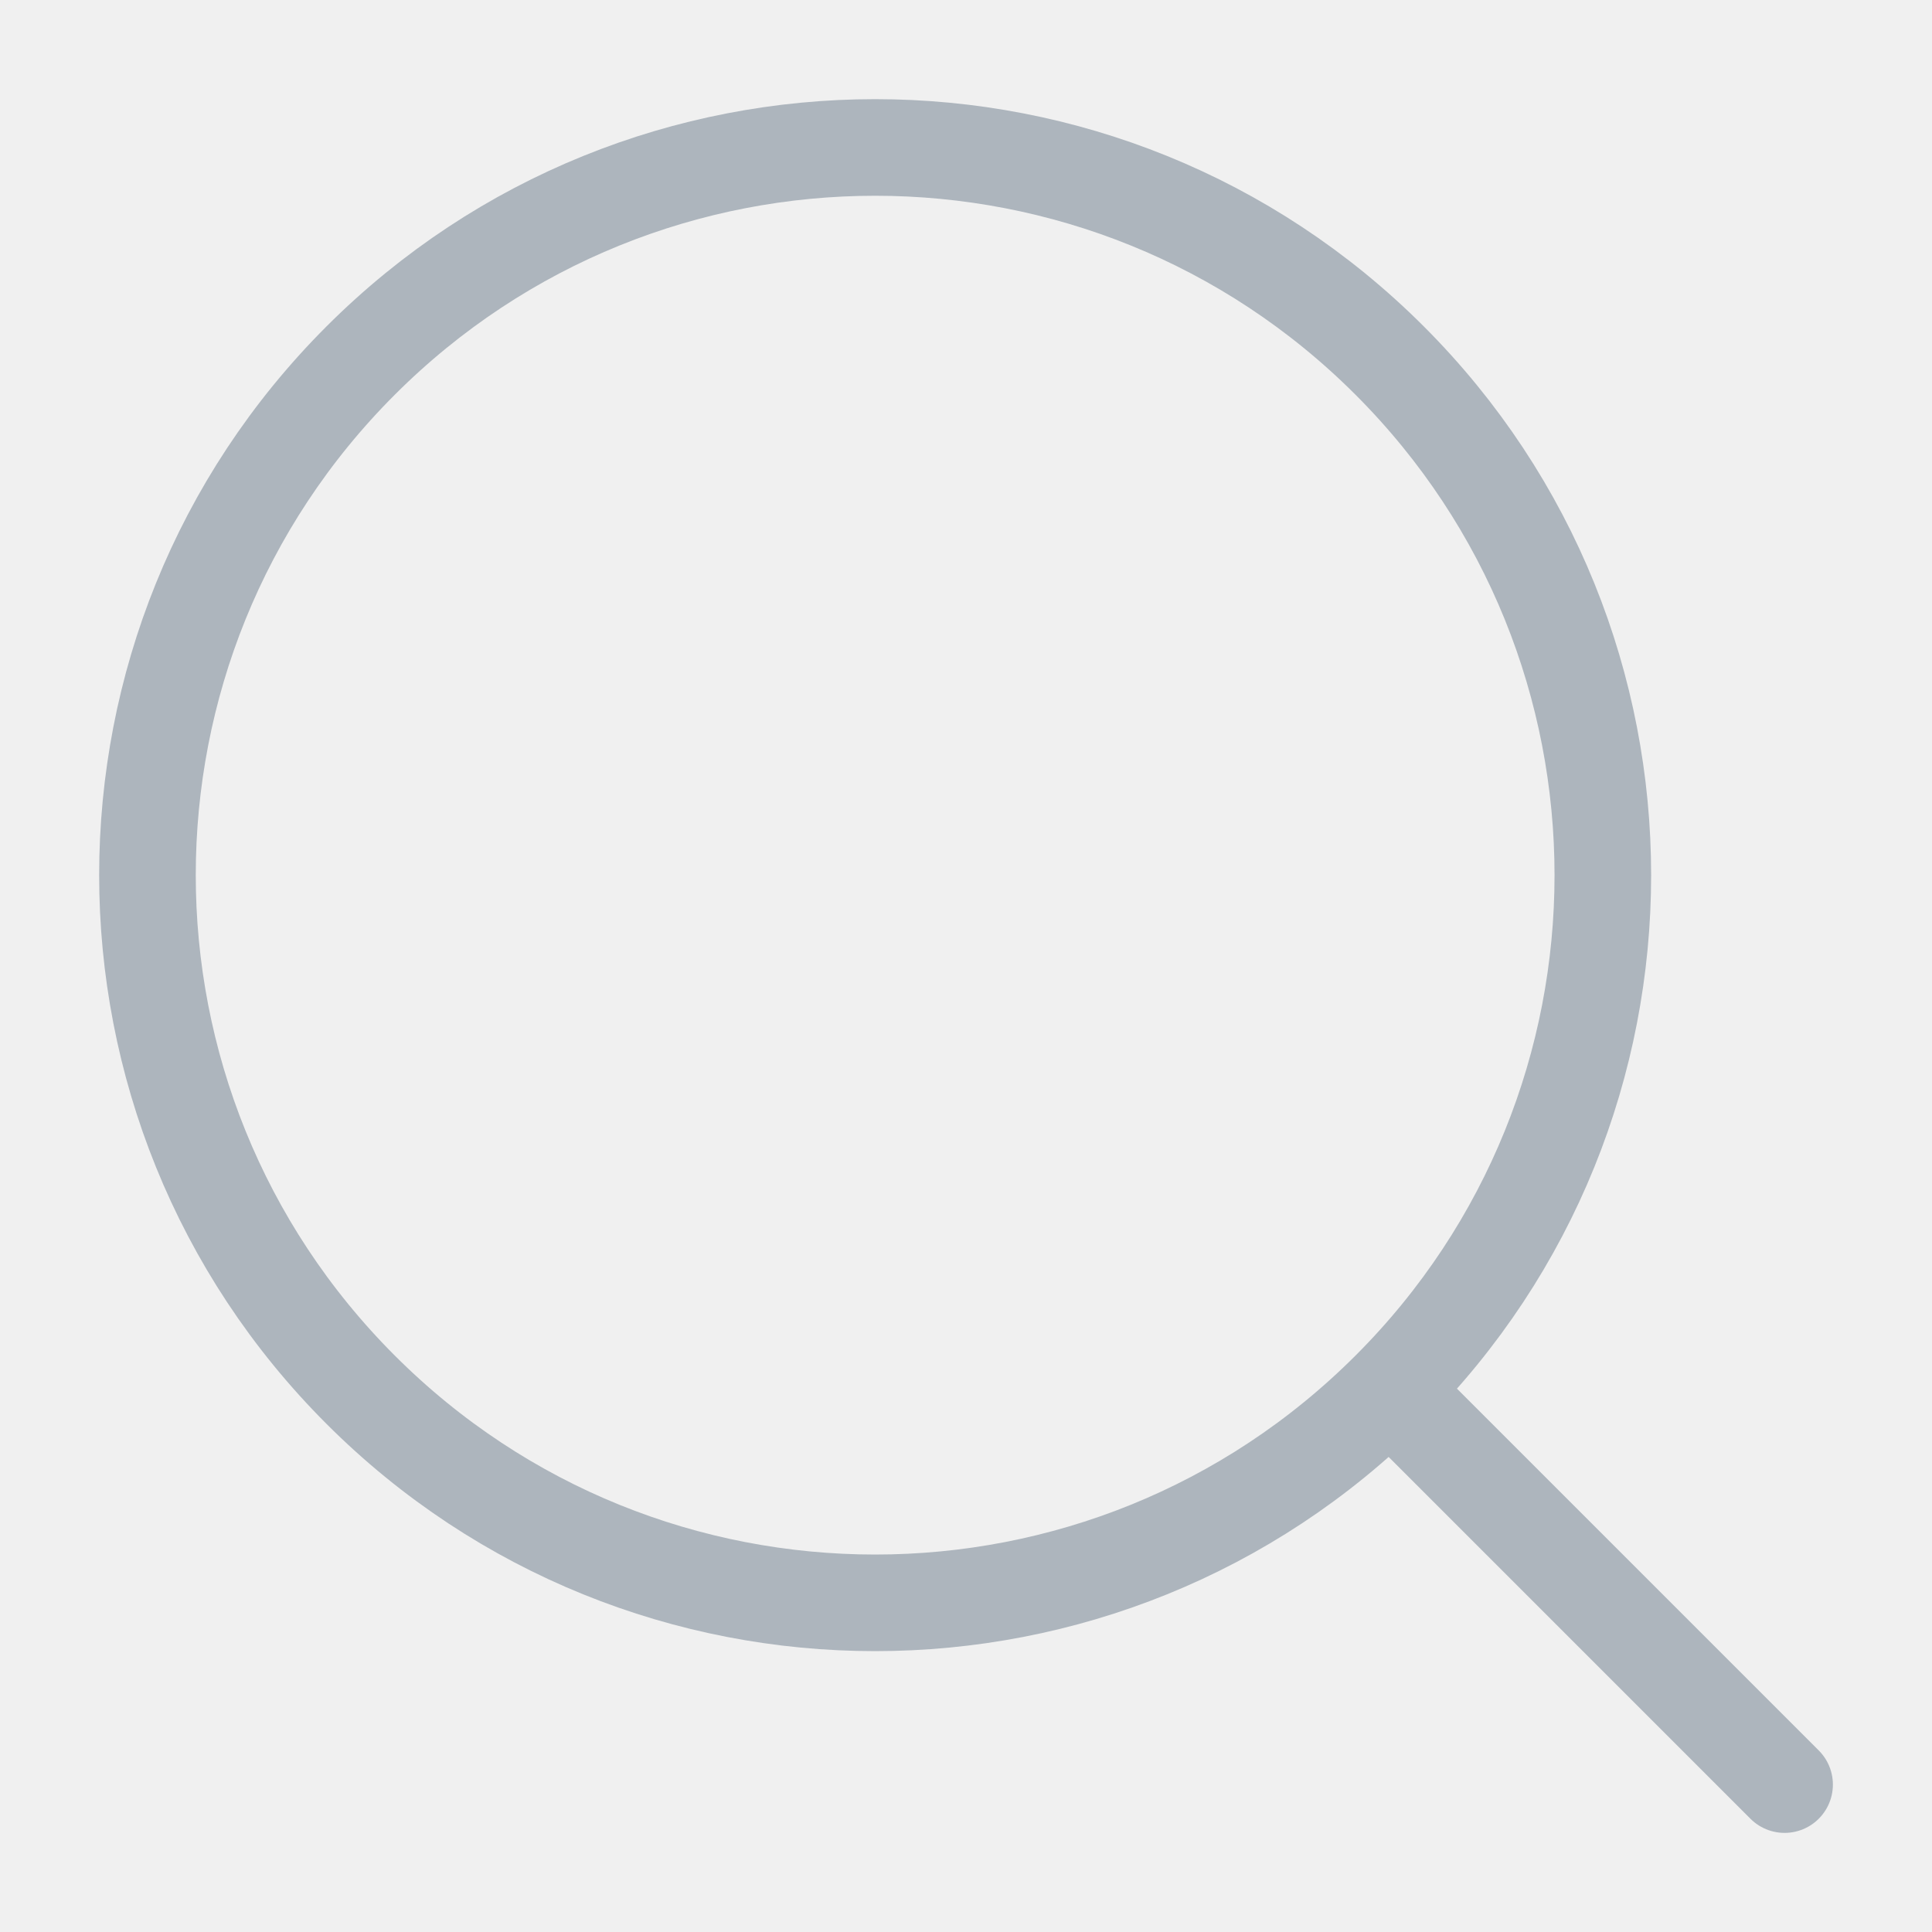
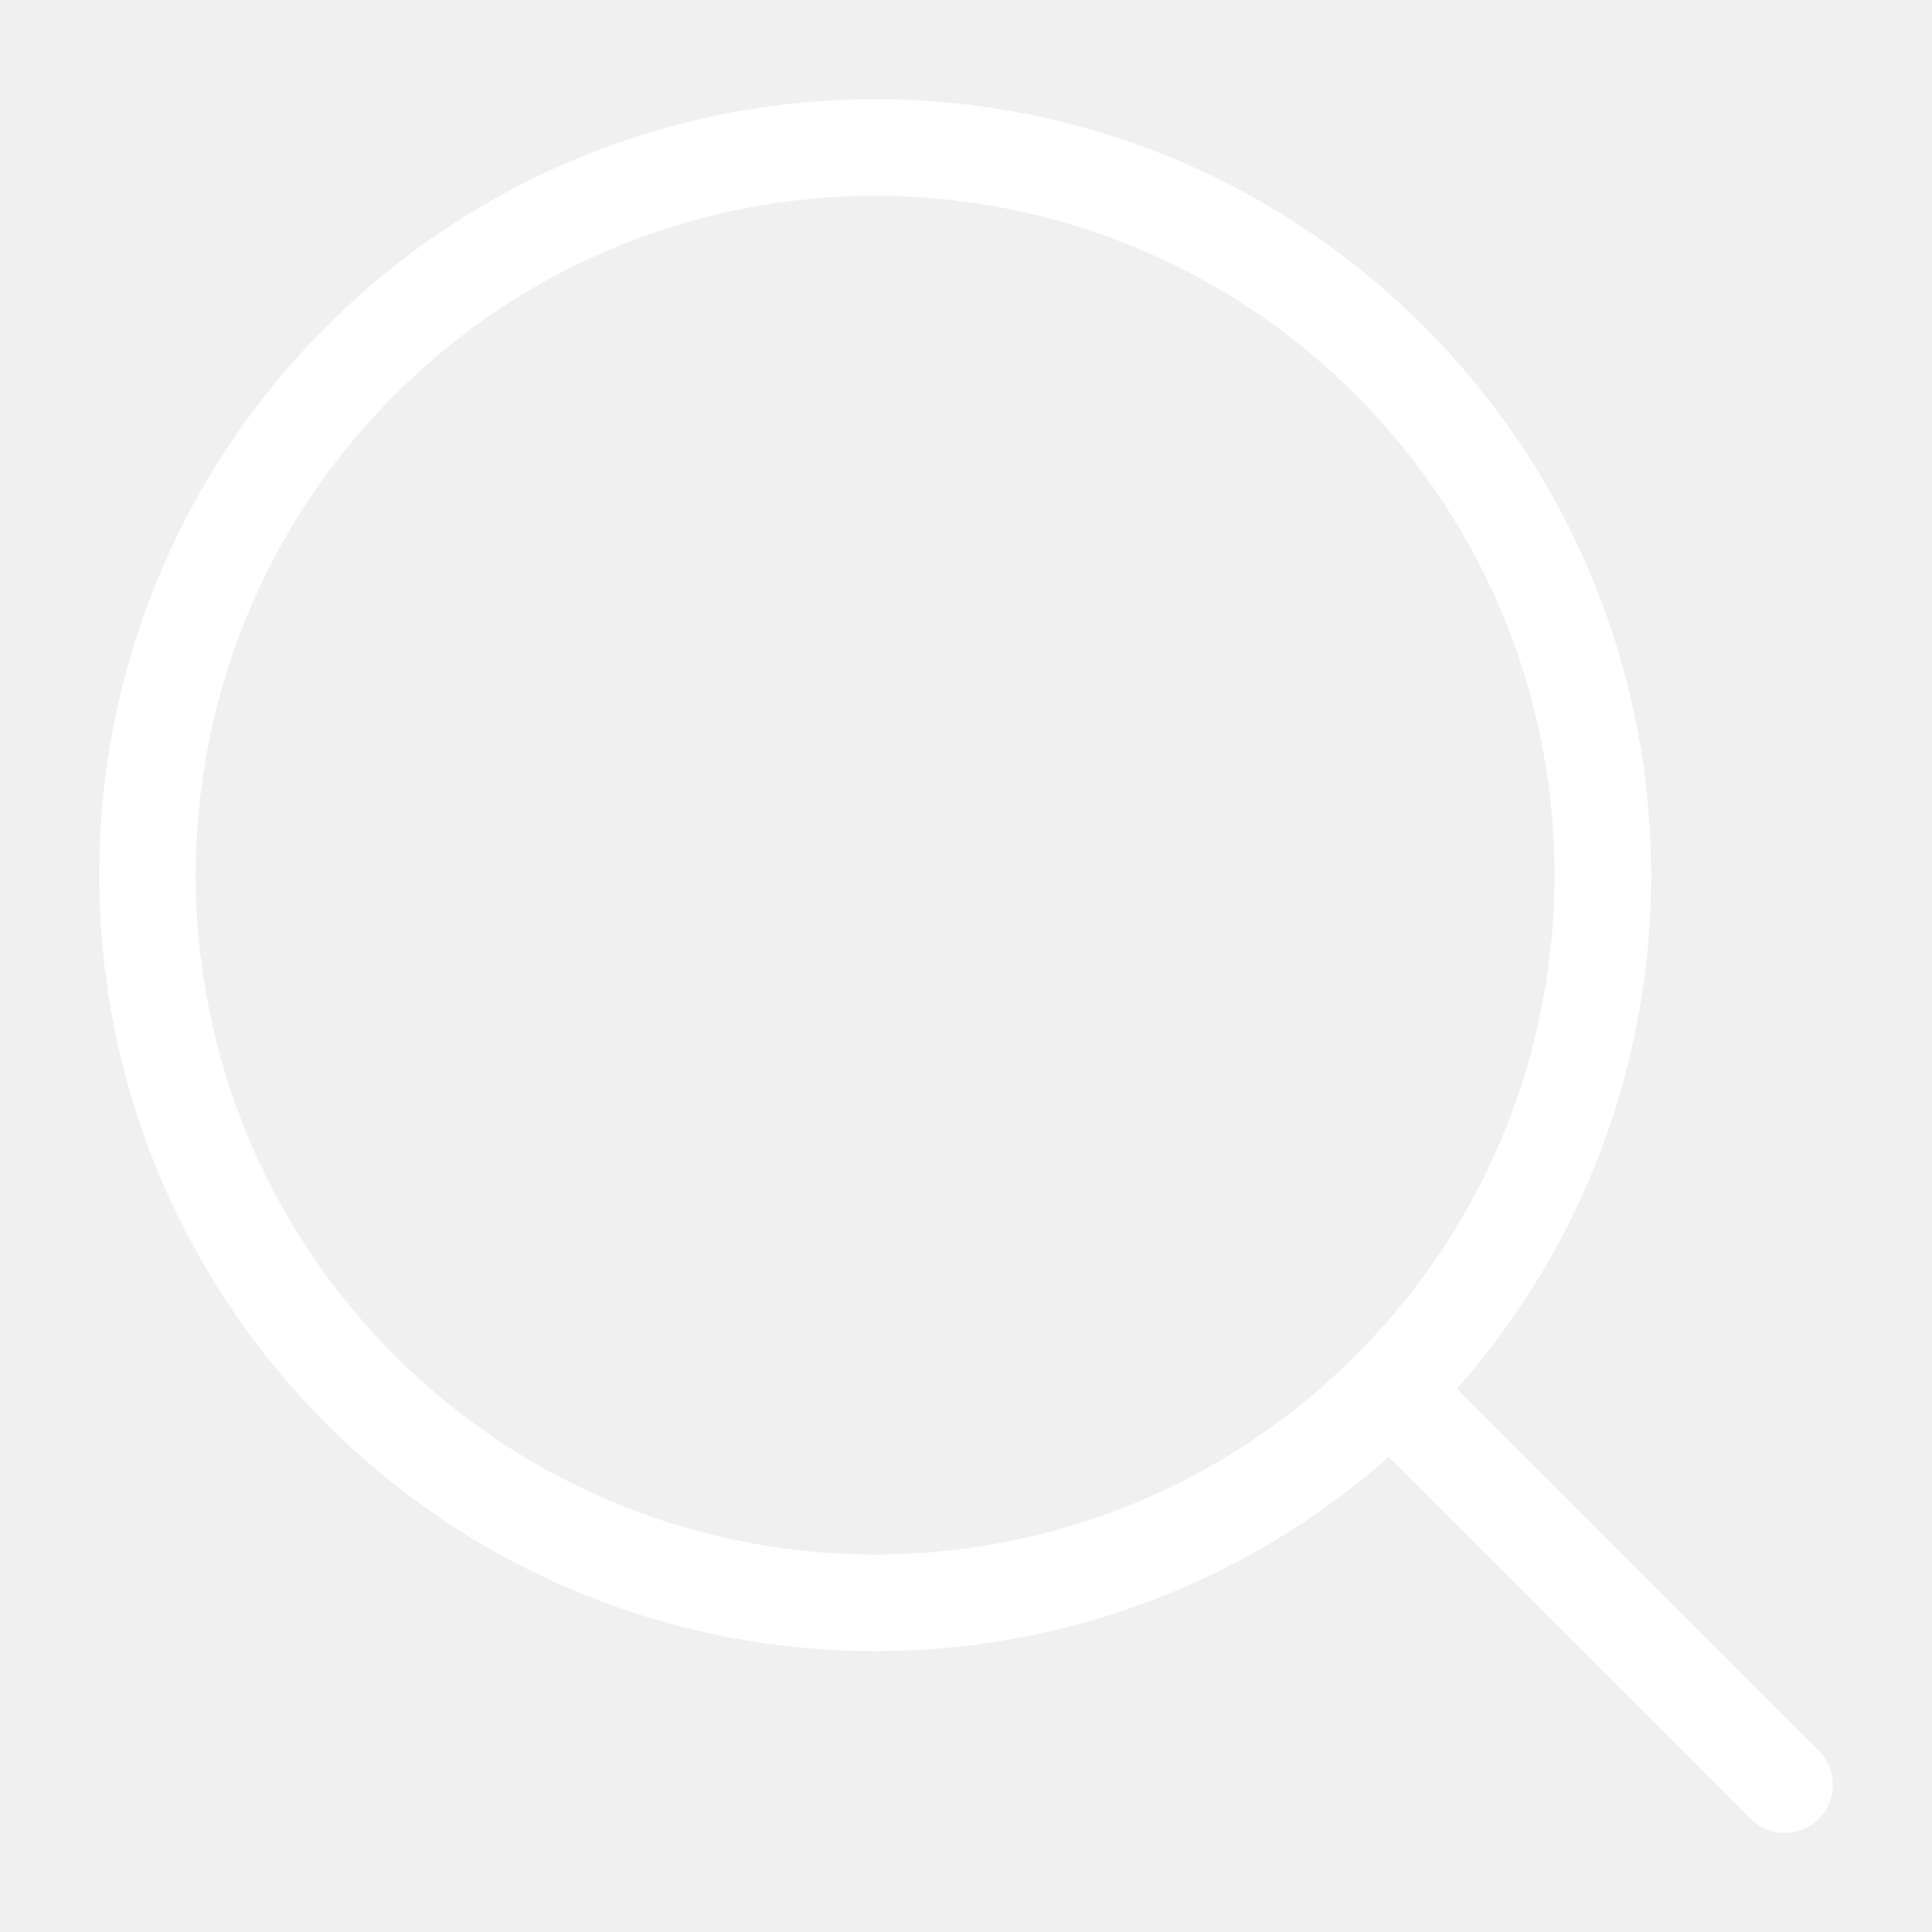
<svg xmlns="http://www.w3.org/2000/svg" width="20" height="20" viewBox="0 0 20 20">
-   <path d="M14.386 14.386l4.088 4.088-4.088-4.088c-2.942 2.942-7.712 2.942-10.653 0-2.942-2.942-2.942-7.712 0-10.653 2.942-2.942 7.712-2.942 10.653 0 2.942 2.942 2.942 7.712 0 10.653z" stroke="#adb5bd" fill="none" fill-rule="evenodd" stroke-linecap="round" stroke-linejoin="round" />
+   <path d="M14.386 14.386l4.088 4.088-4.088-4.088c-2.942 2.942-7.712 2.942-10.653 0-2.942-2.942-2.942-7.712 0-10.653 2.942-2.942 7.712-2.942 10.653 0 2.942 2.942 2.942 7.712 0 10.653z" stroke="#fff" fill="none" fill-rule="evenodd" stroke-linecap="round" stroke-linejoin="round" />
</svg>
